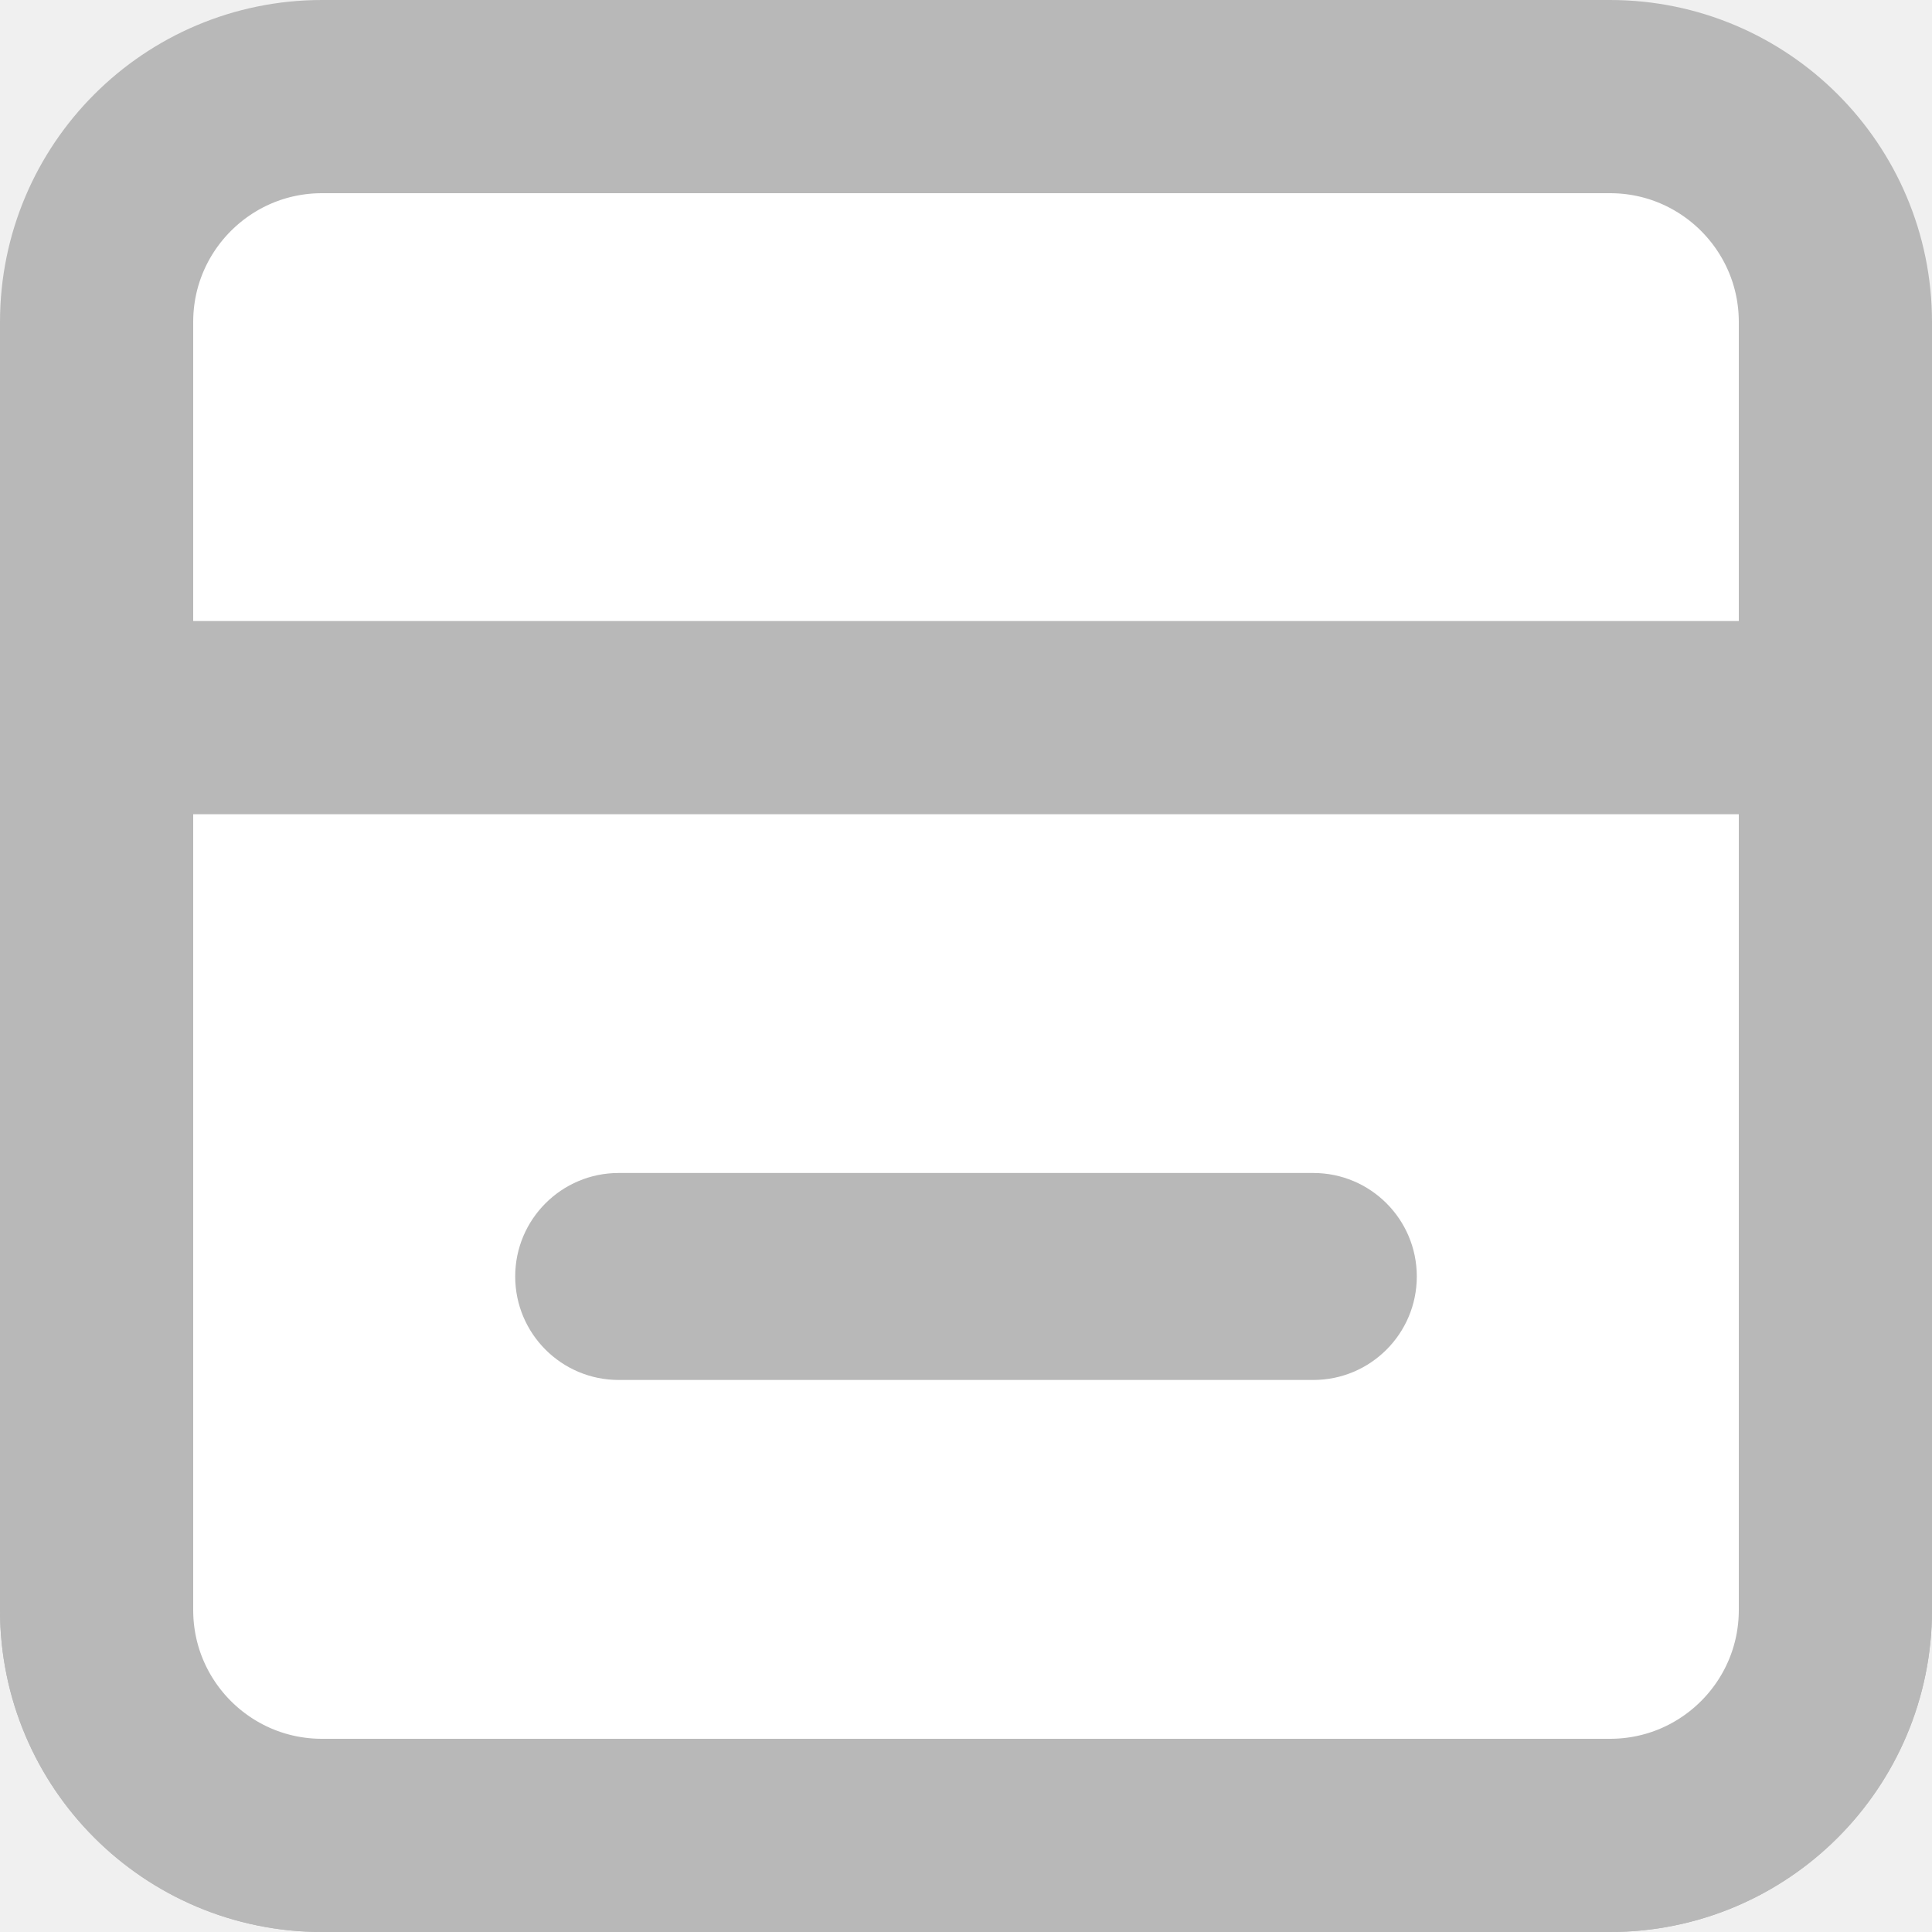
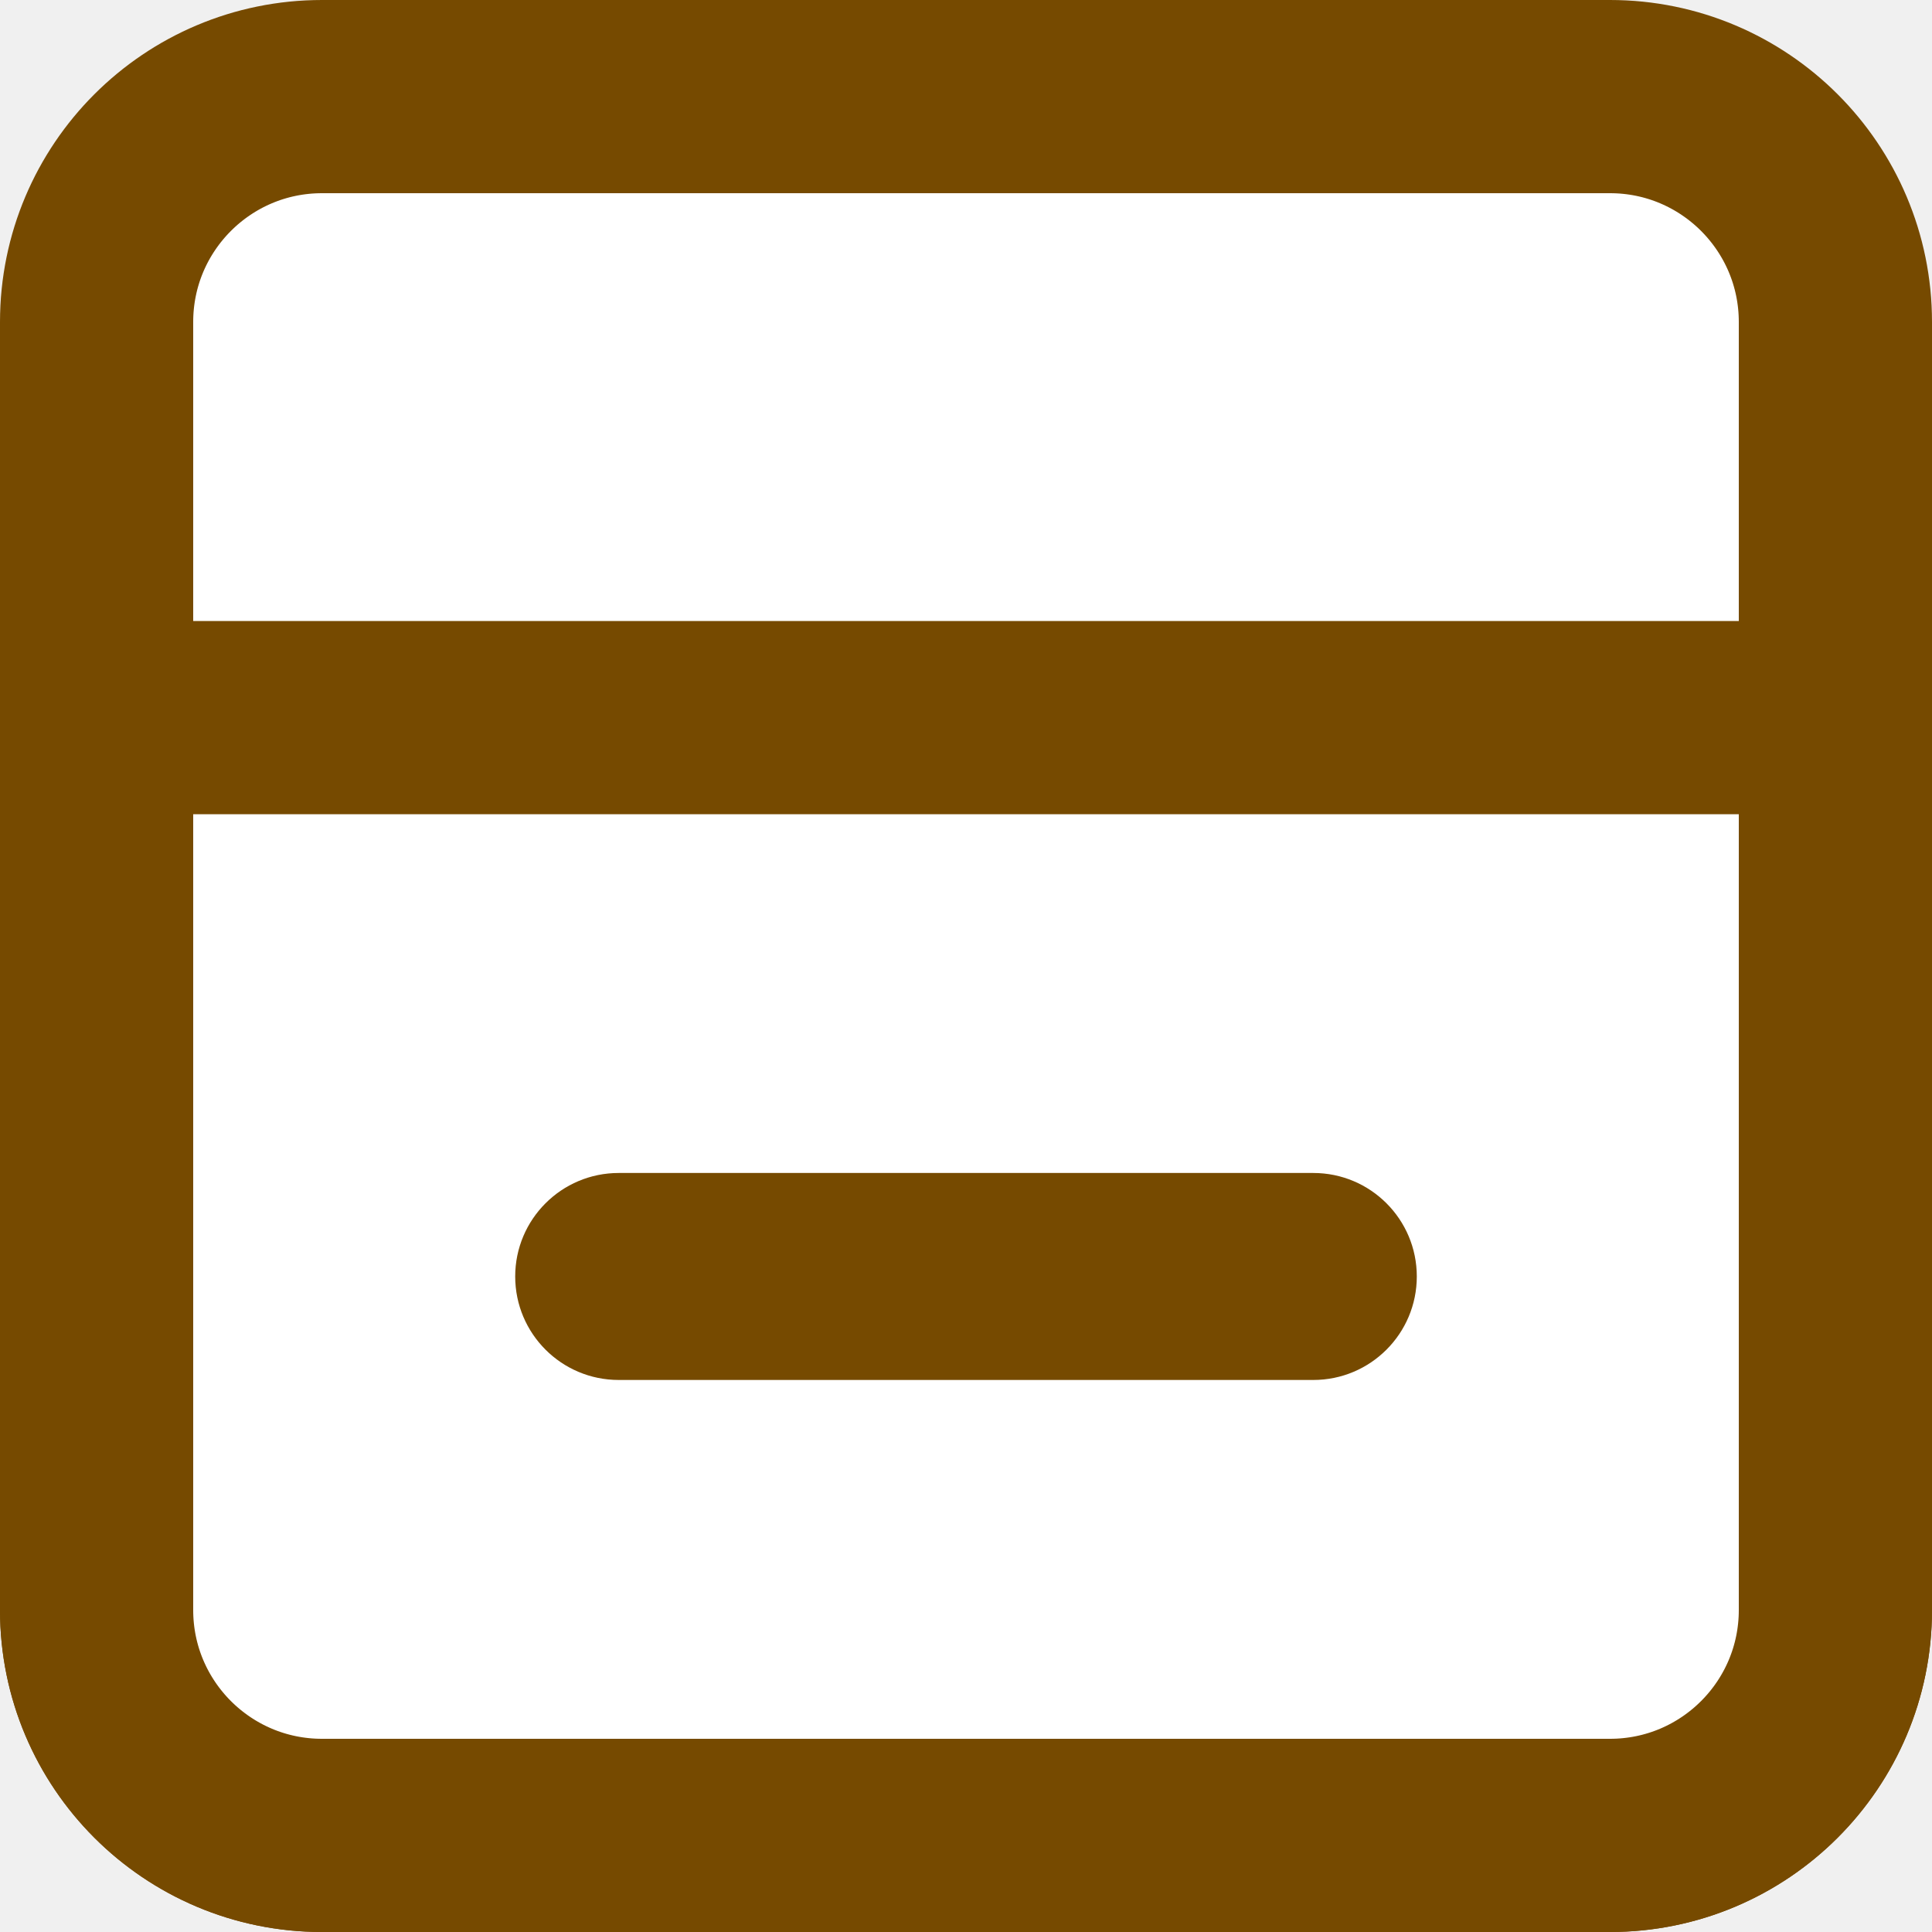
<svg xmlns="http://www.w3.org/2000/svg" width="30" height="30" viewBox="0 0 30 30" fill="none">
-   <rect x="1.5" y="1.5" width="27" height="27" rx="3.5" fill="white" stroke="#B8B8B8" stroke-width="3" />
-   <path d="M1.5 11.143H28.5V25C28.5 26.933 26.933 28.5 25 28.5H5C3.067 28.5 1.5 26.933 1.5 25V11.143Z" fill="white" stroke="#B8B8B8" stroke-width="3" />
-   <rect x="8" y="18.214" width="14" height="3.214" rx="1.607" fill="#B8B8B8" />
+   <rect x="1.5" y="1.5" width="27" height="27" rx="3.5" fill="white" stroke="#764a00" stroke-width="3" />
+   <path d="M1.5 11.143H28.5V25C28.5 26.933 26.933 28.5 25 28.5H5C3.067 28.5 1.5 26.933 1.5 25V11.143Z" fill="white" stroke="#764a00" stroke-width="3" />
+   <rect x="8" y="18.214" width="14" height="3.214" rx="1.607" fill="#764a00" />
</svg>
